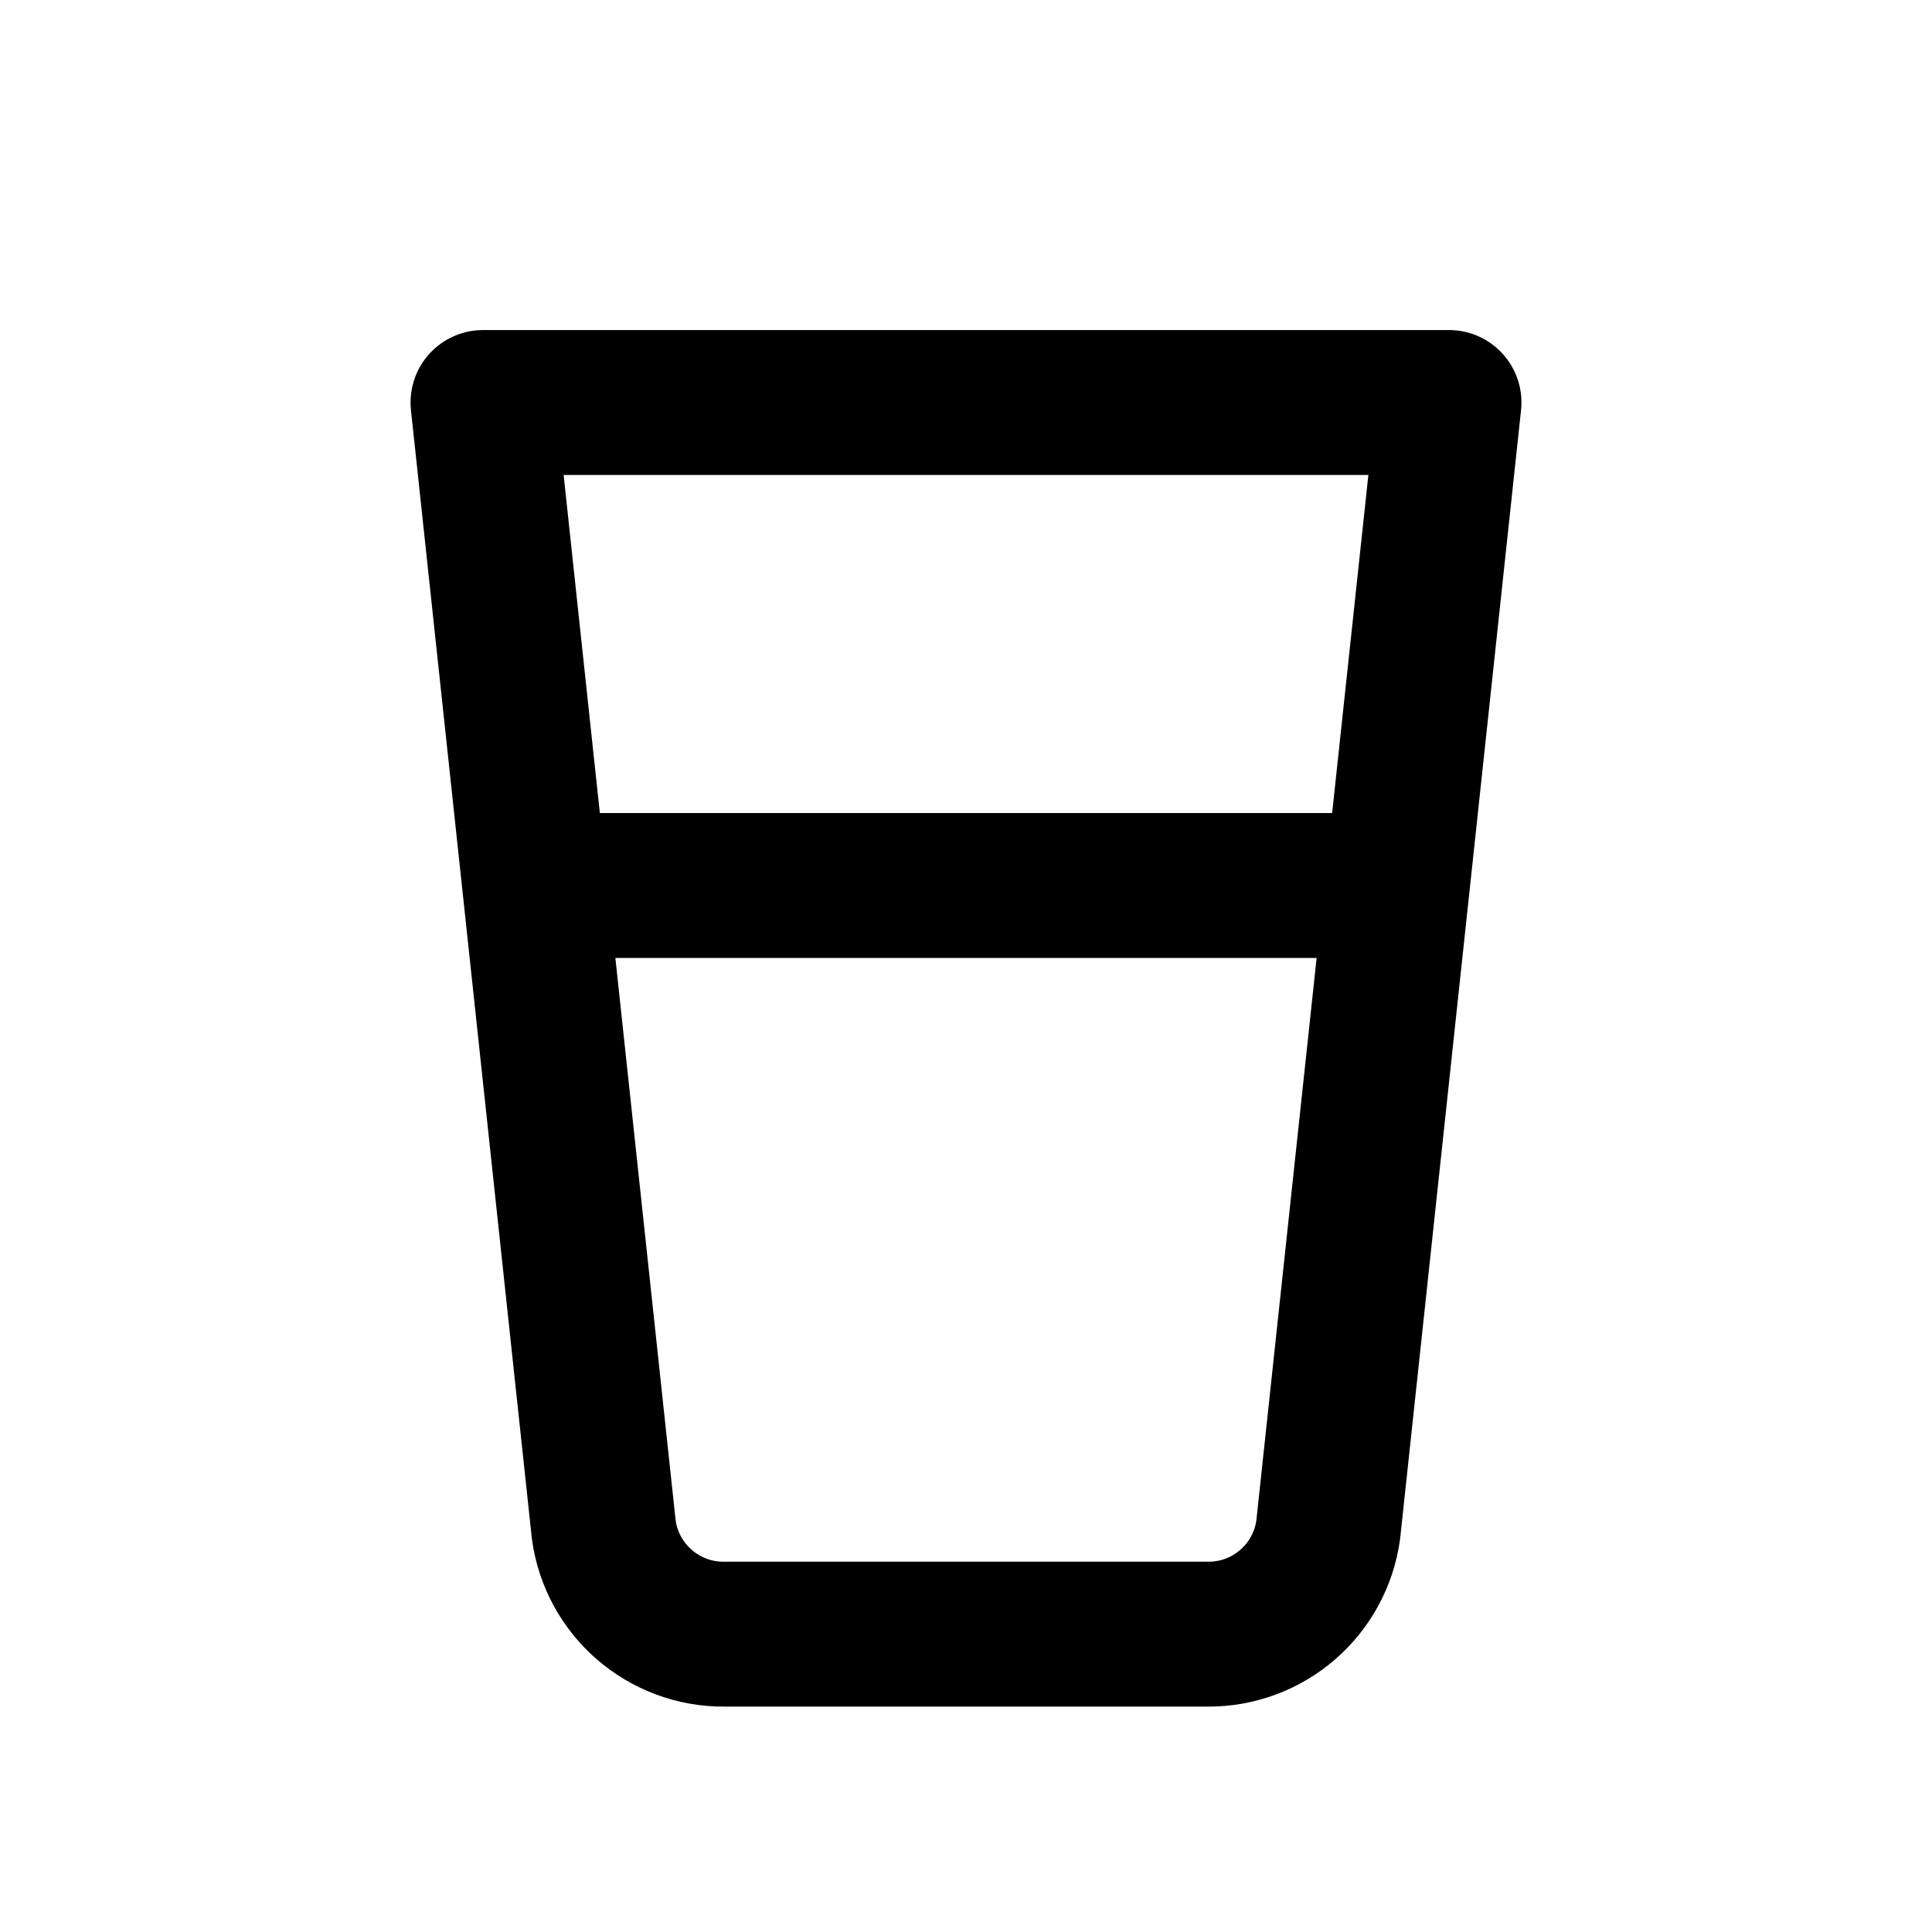
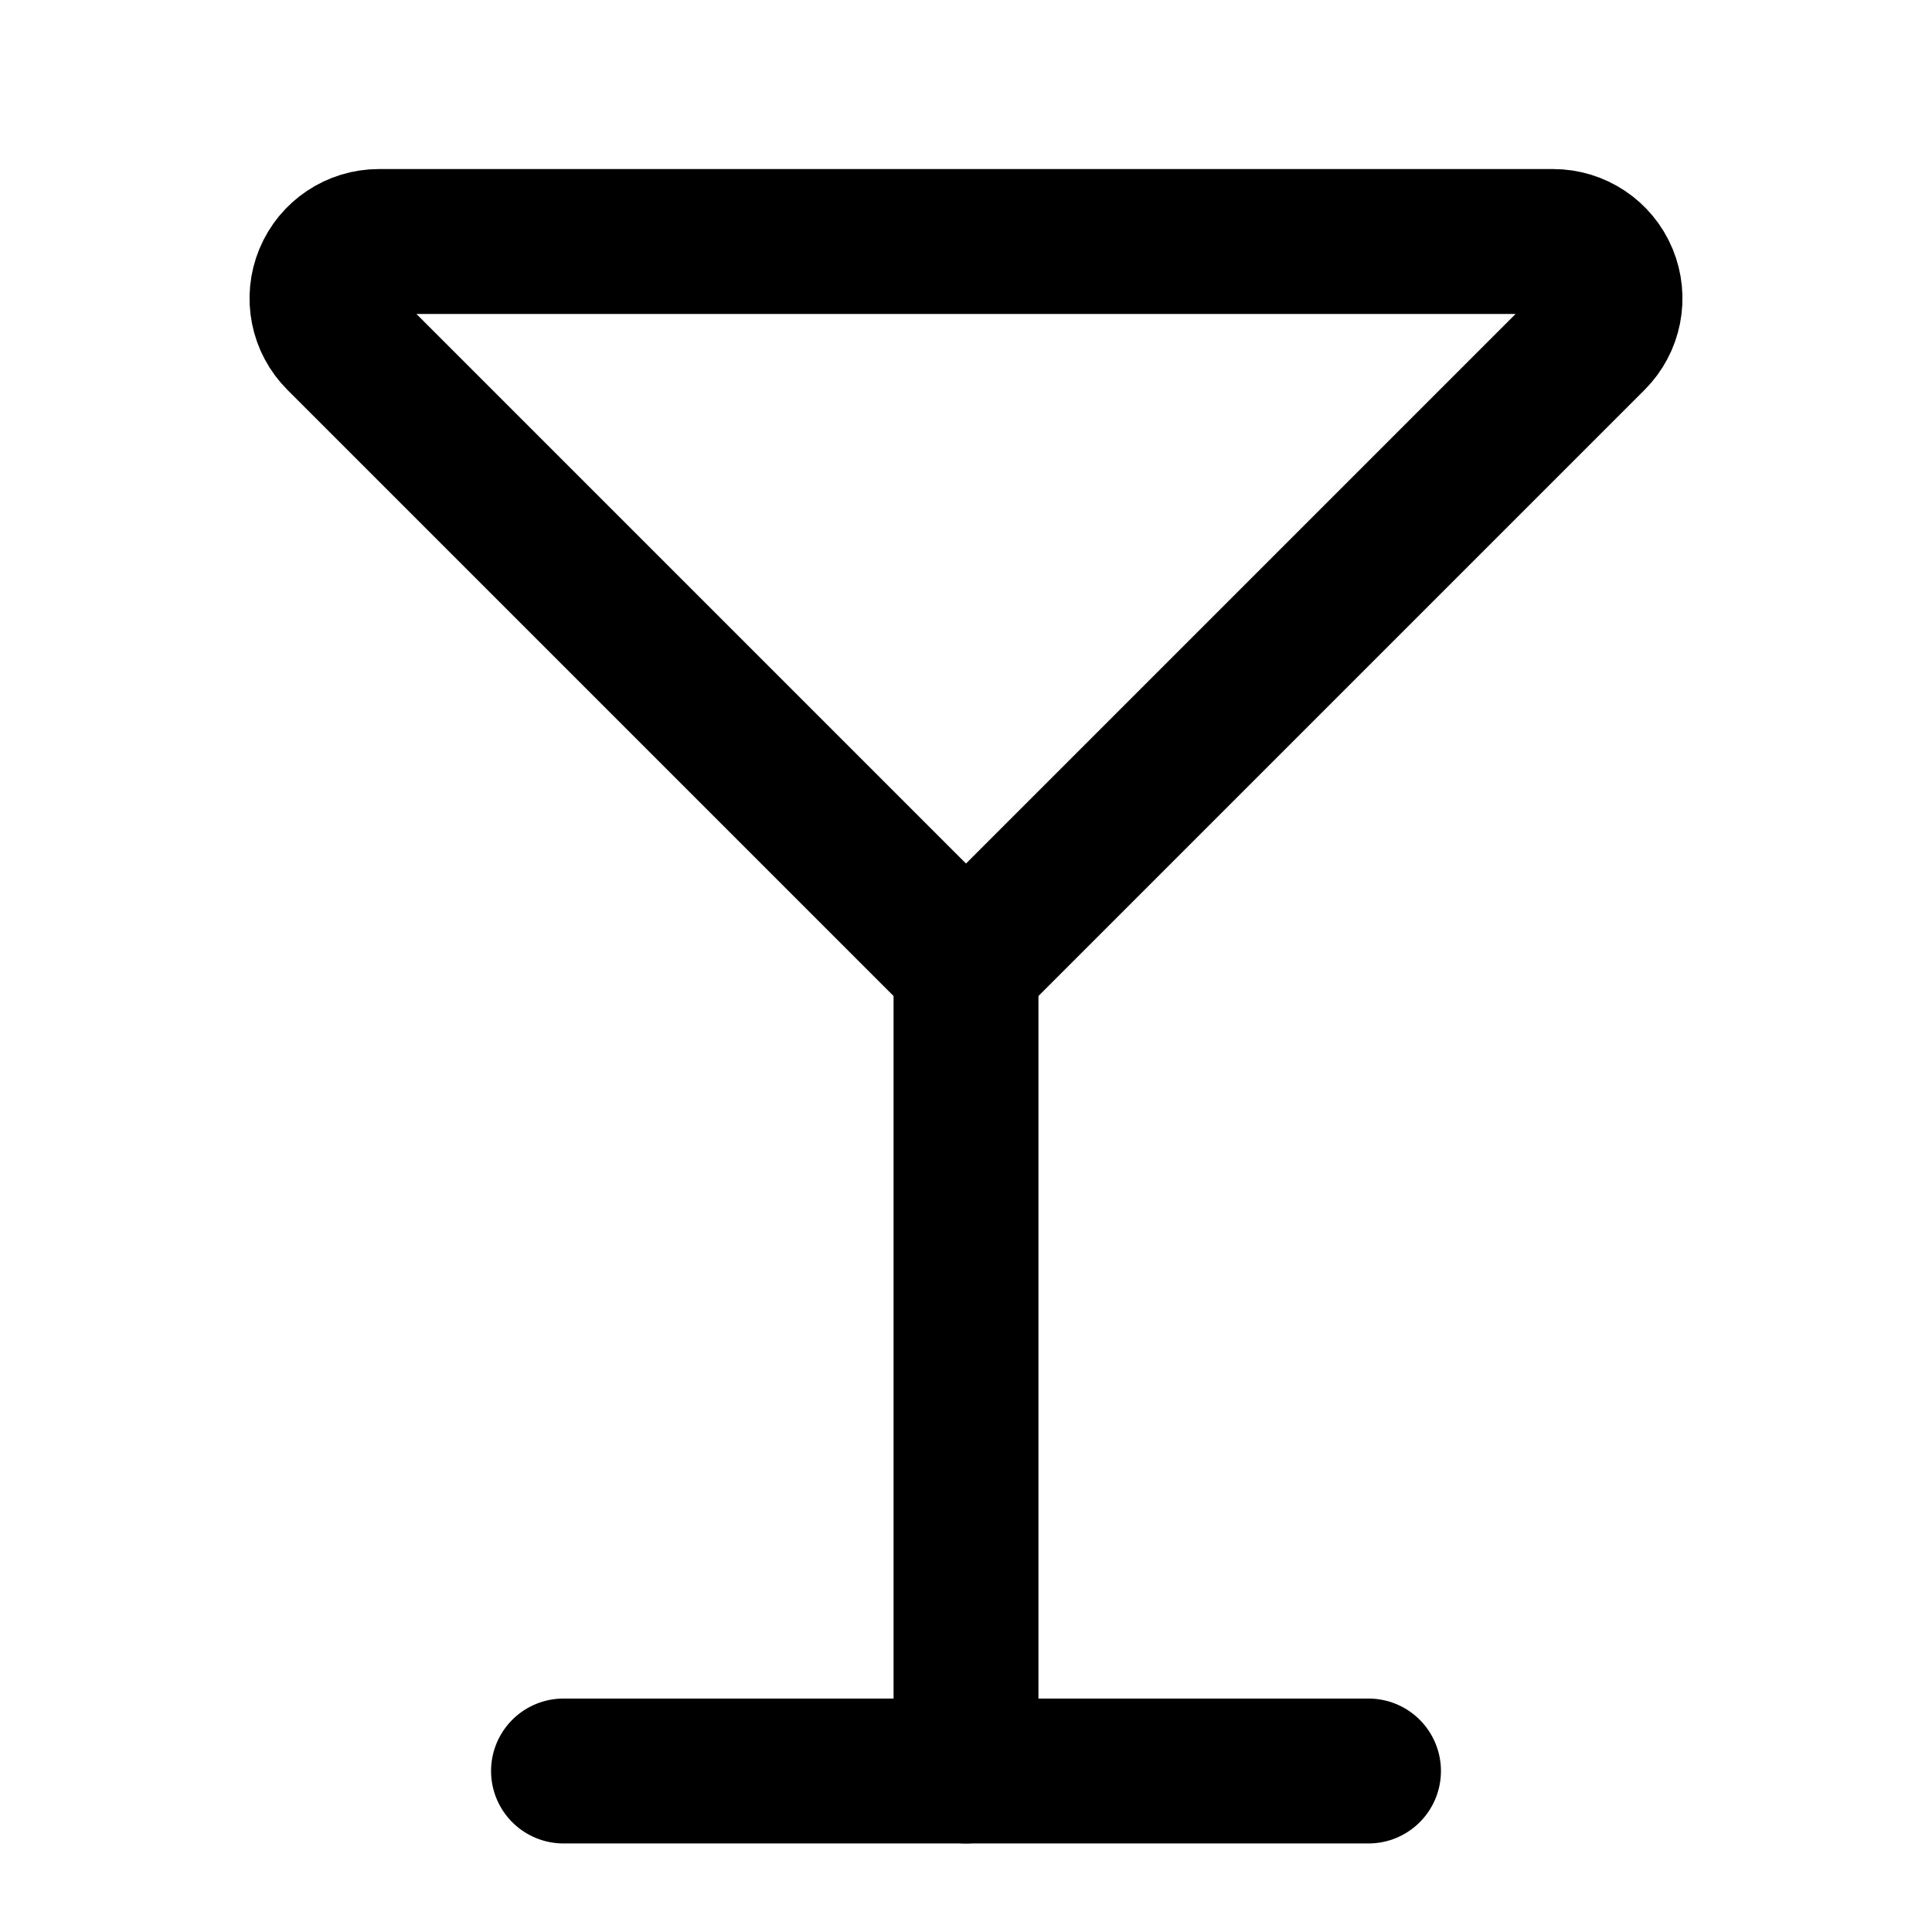
<svg xmlns="http://www.w3.org/2000/svg" viewBox="0 0 24 24" fill="none" stroke="currentColor" stroke-width="1.8" stroke-linecap="round" stroke-linejoin="round">
-   <path d="M6 5h12l-1.5 14a1.5 1.5 0 0 1-1.5 1.3H9a1.5 1.5 0 0 1-1.5-1.3z" />
-   <path d="M6.8 11h10.4" />
+   <path d="M12 12 4.207 4.207A.707.707 0 0 1 4.707 3h14.586a.707.707 0 0 1 .5 1.207z" />
+   <path d="M12 12v10" />
+   <path d="M7 22h10" />
</svg>
